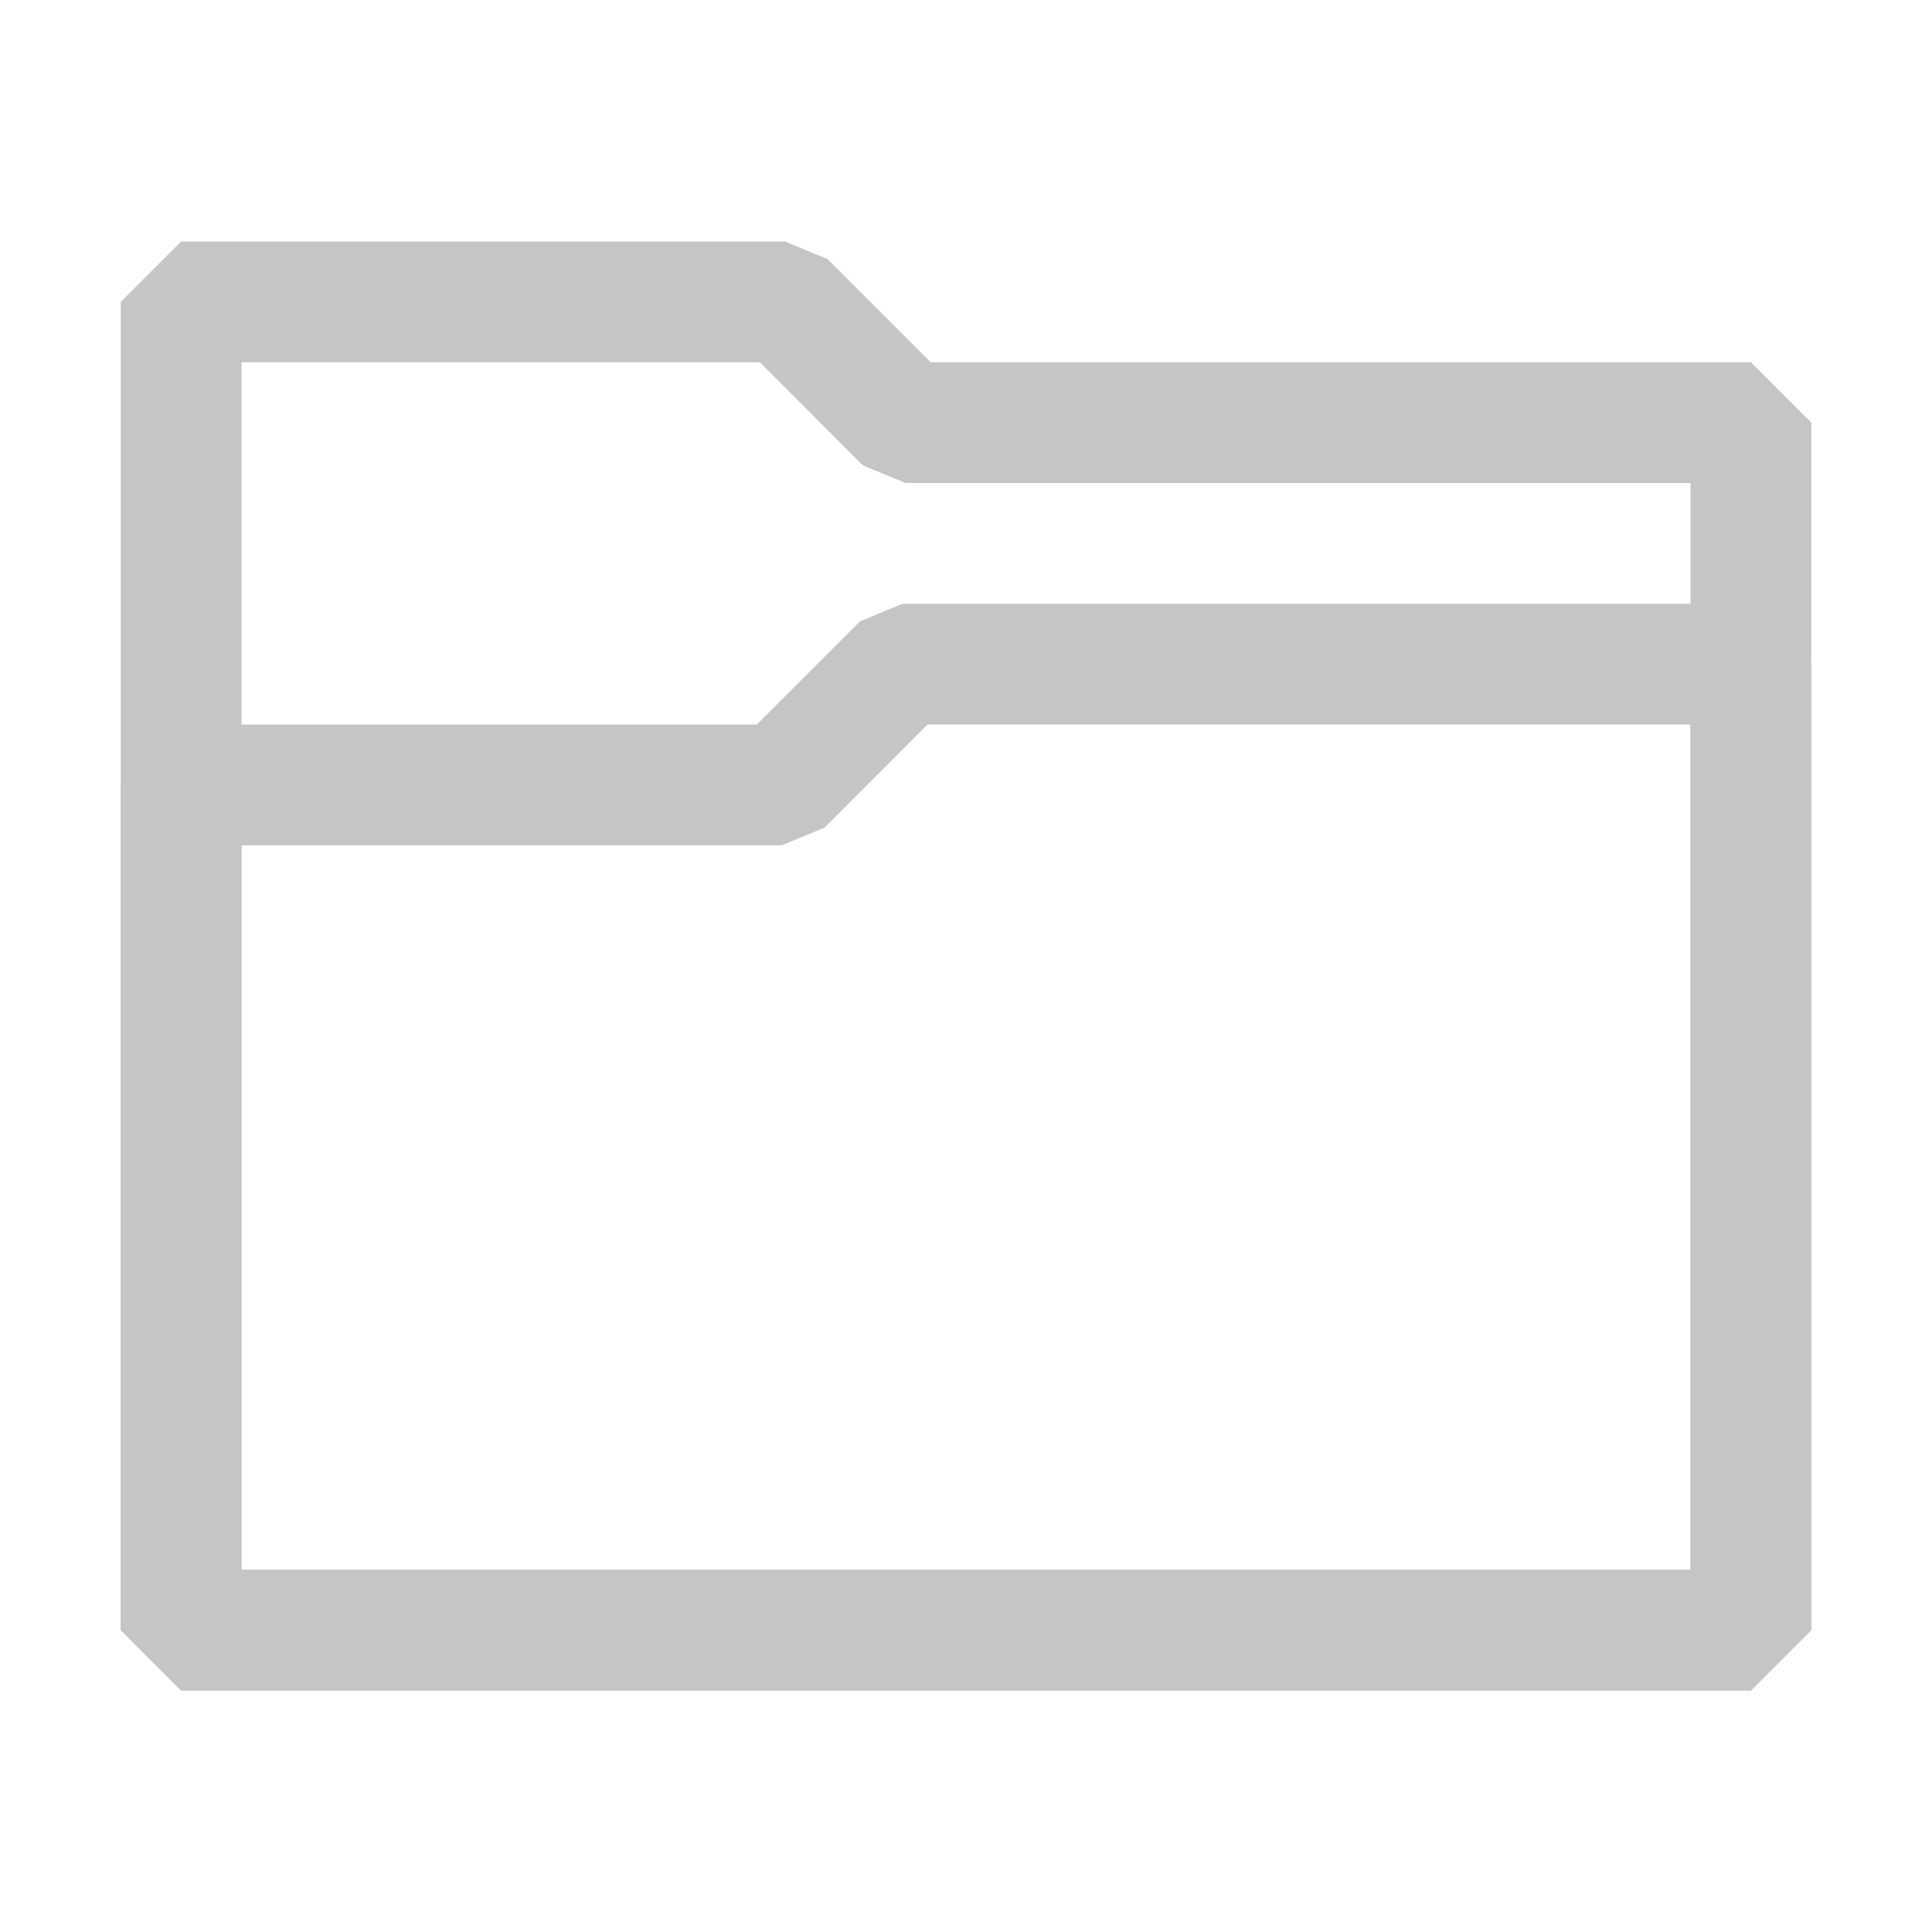
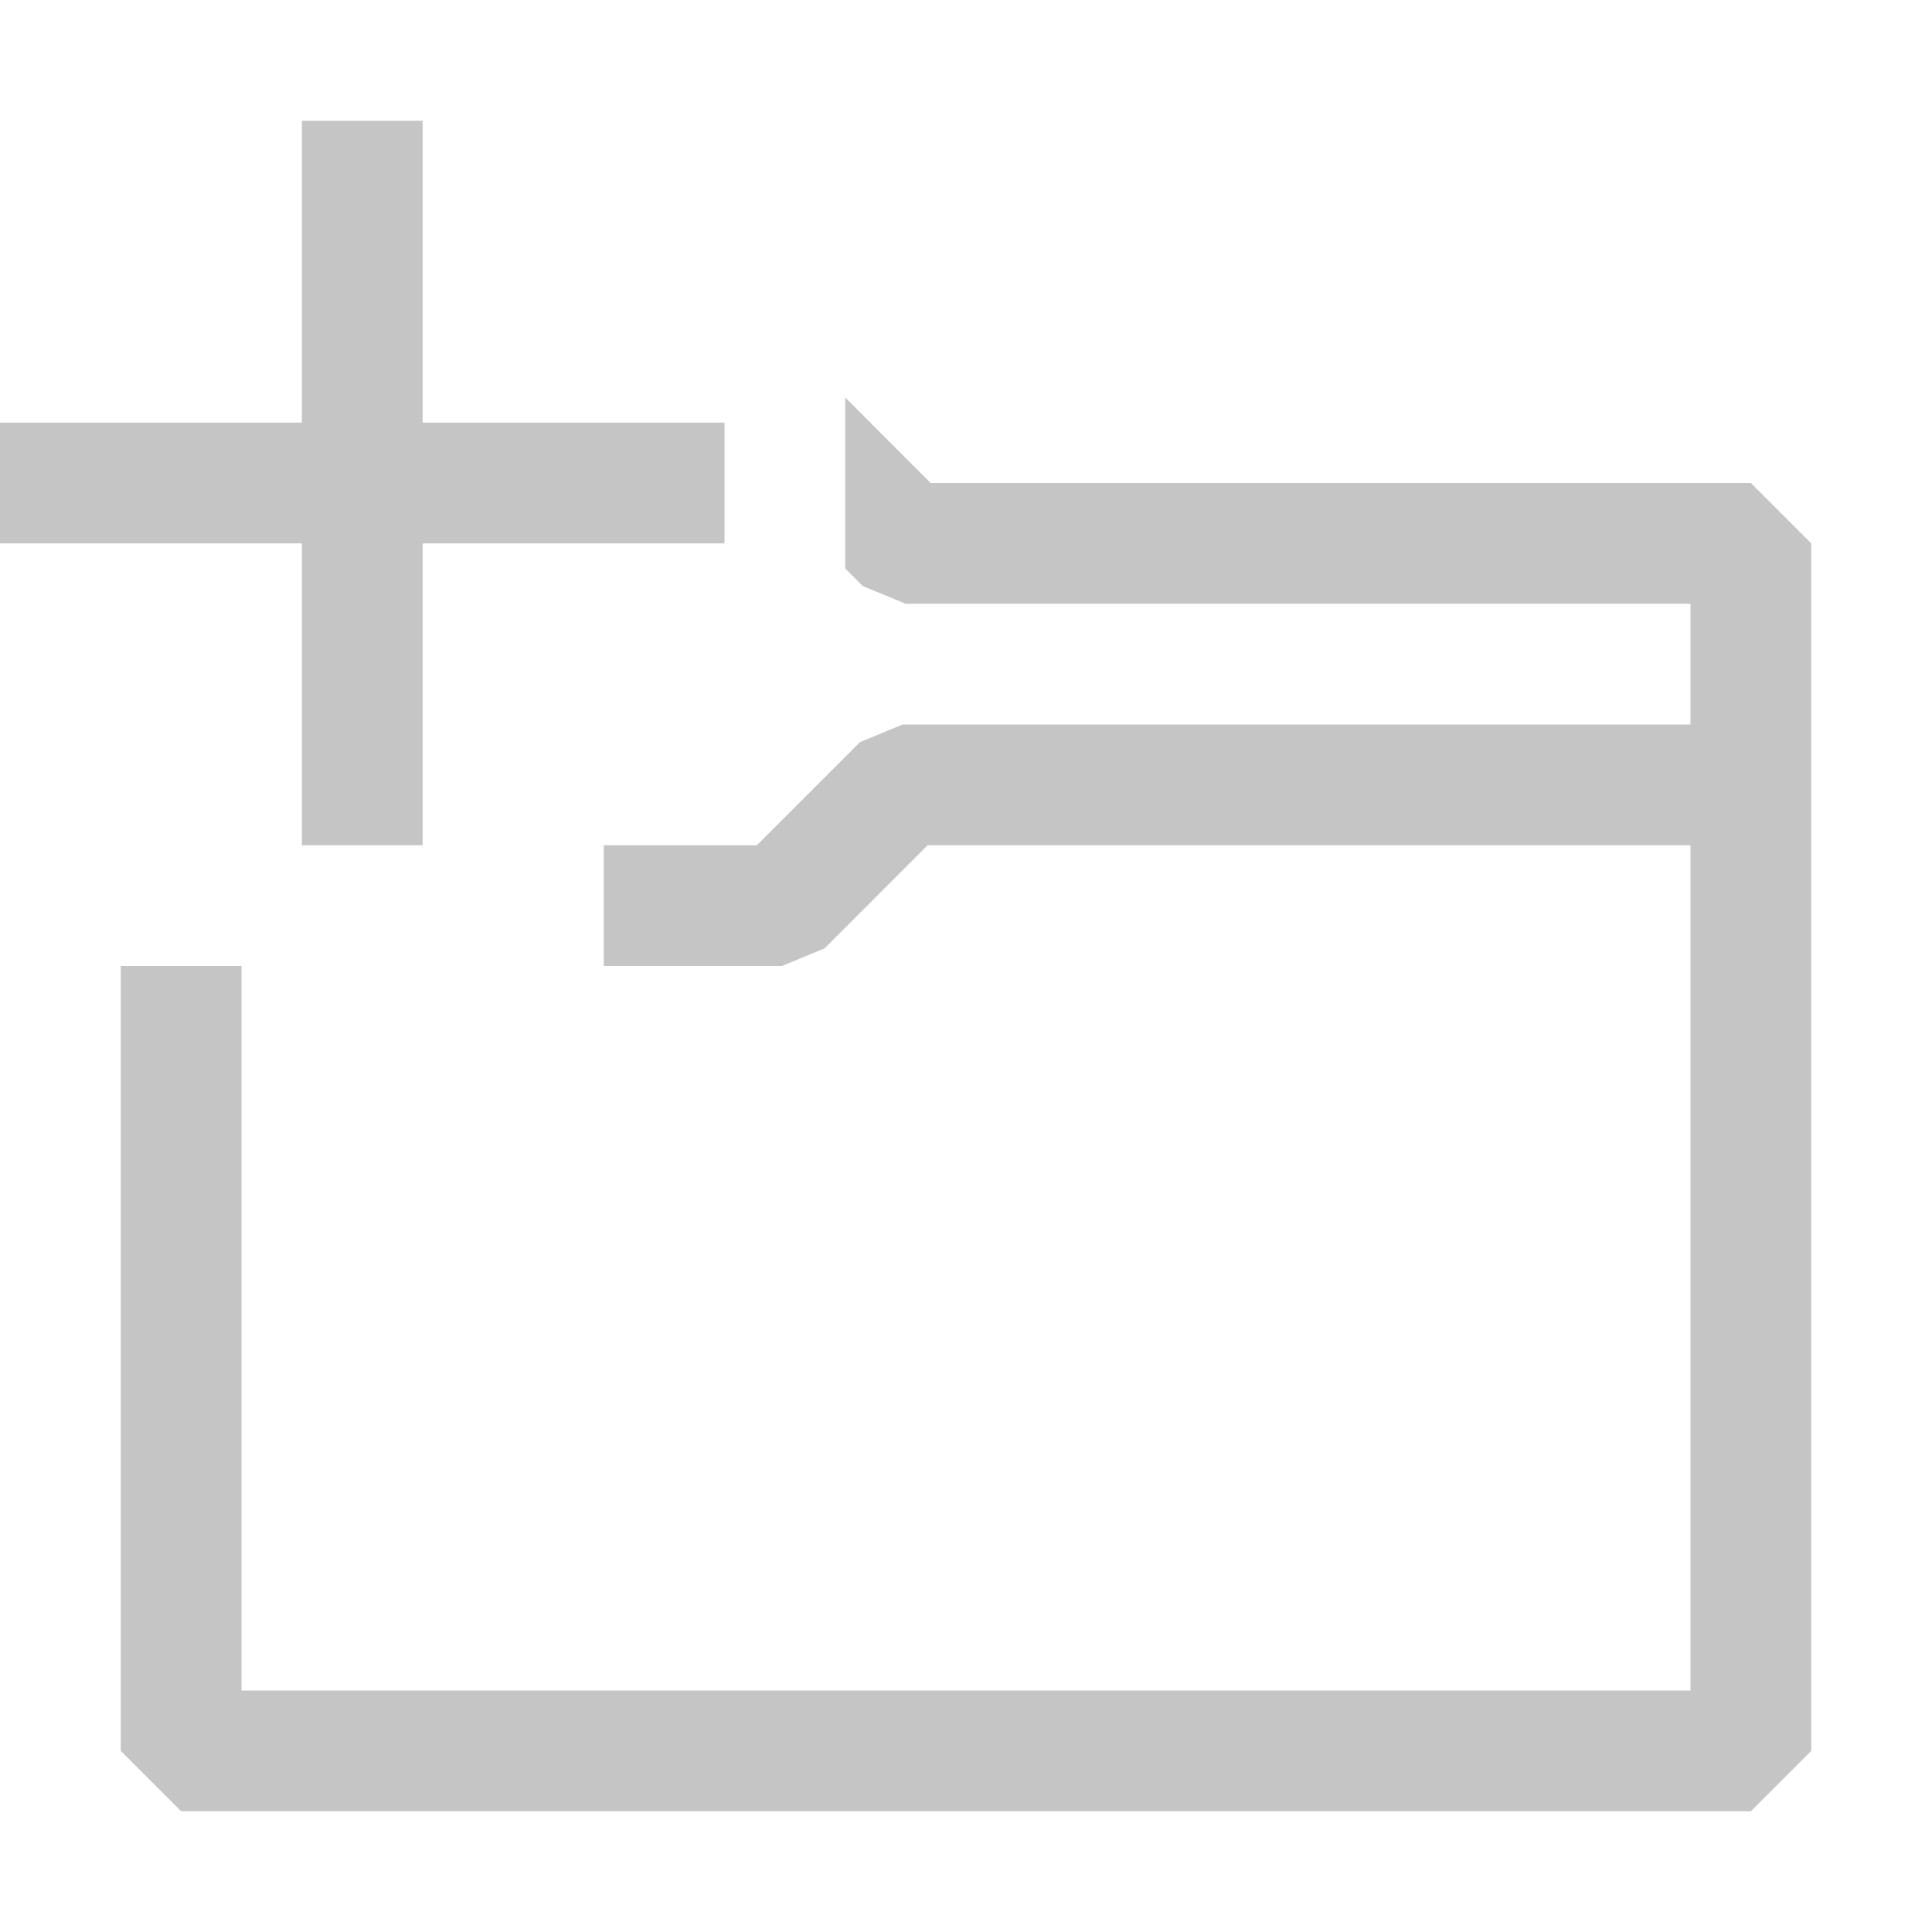
<svg xmlns="http://www.w3.org/2000/svg" width="16" height="16" viewBox="0 0 16 16" fill="none">
-   <g>
-     <path d="M14.5 3H7.707L6.854 2.146L6.5 2H1.5L1 2.5V13.5L1.5 14H14.5L15 13.5V3.5L14.5 3ZM14 13H2V3H6.293L7.146 3.854L7.5 4H14V13Z" fill="#C5C5C5" />
-     <path d="M14.5 5H7.475L7.122 5.146L6.268 6H1.5L1 6.5V13.5L1.5 14H14.5L15 13.5V5.5L14.5 5ZM14 13H2V7H6.475L6.829 6.854L7.682 6H14V13Z" fill="#C5C5C5" />
-   </g>
+   <path fill-rule="evenodd" clip-rule="evenodd" d="M2.5 1H3.5V3.5H6V4.5H3.5V7H2.5V4.5H0V3.5H2.5V1ZM7.707 4H14.5L15 4.5V6.5V14.5L14.5 15H1.5L1 14.5V8H2V14H14V7H7.682L6.829 7.854L6.475 8H5V7H6.268L7.122 6.146L7.475 6H14V5H7.5L7.146 4.854L7 4.708V4V3.292L7.707 4Z" fill="#C5C5C5" />
</svg>
